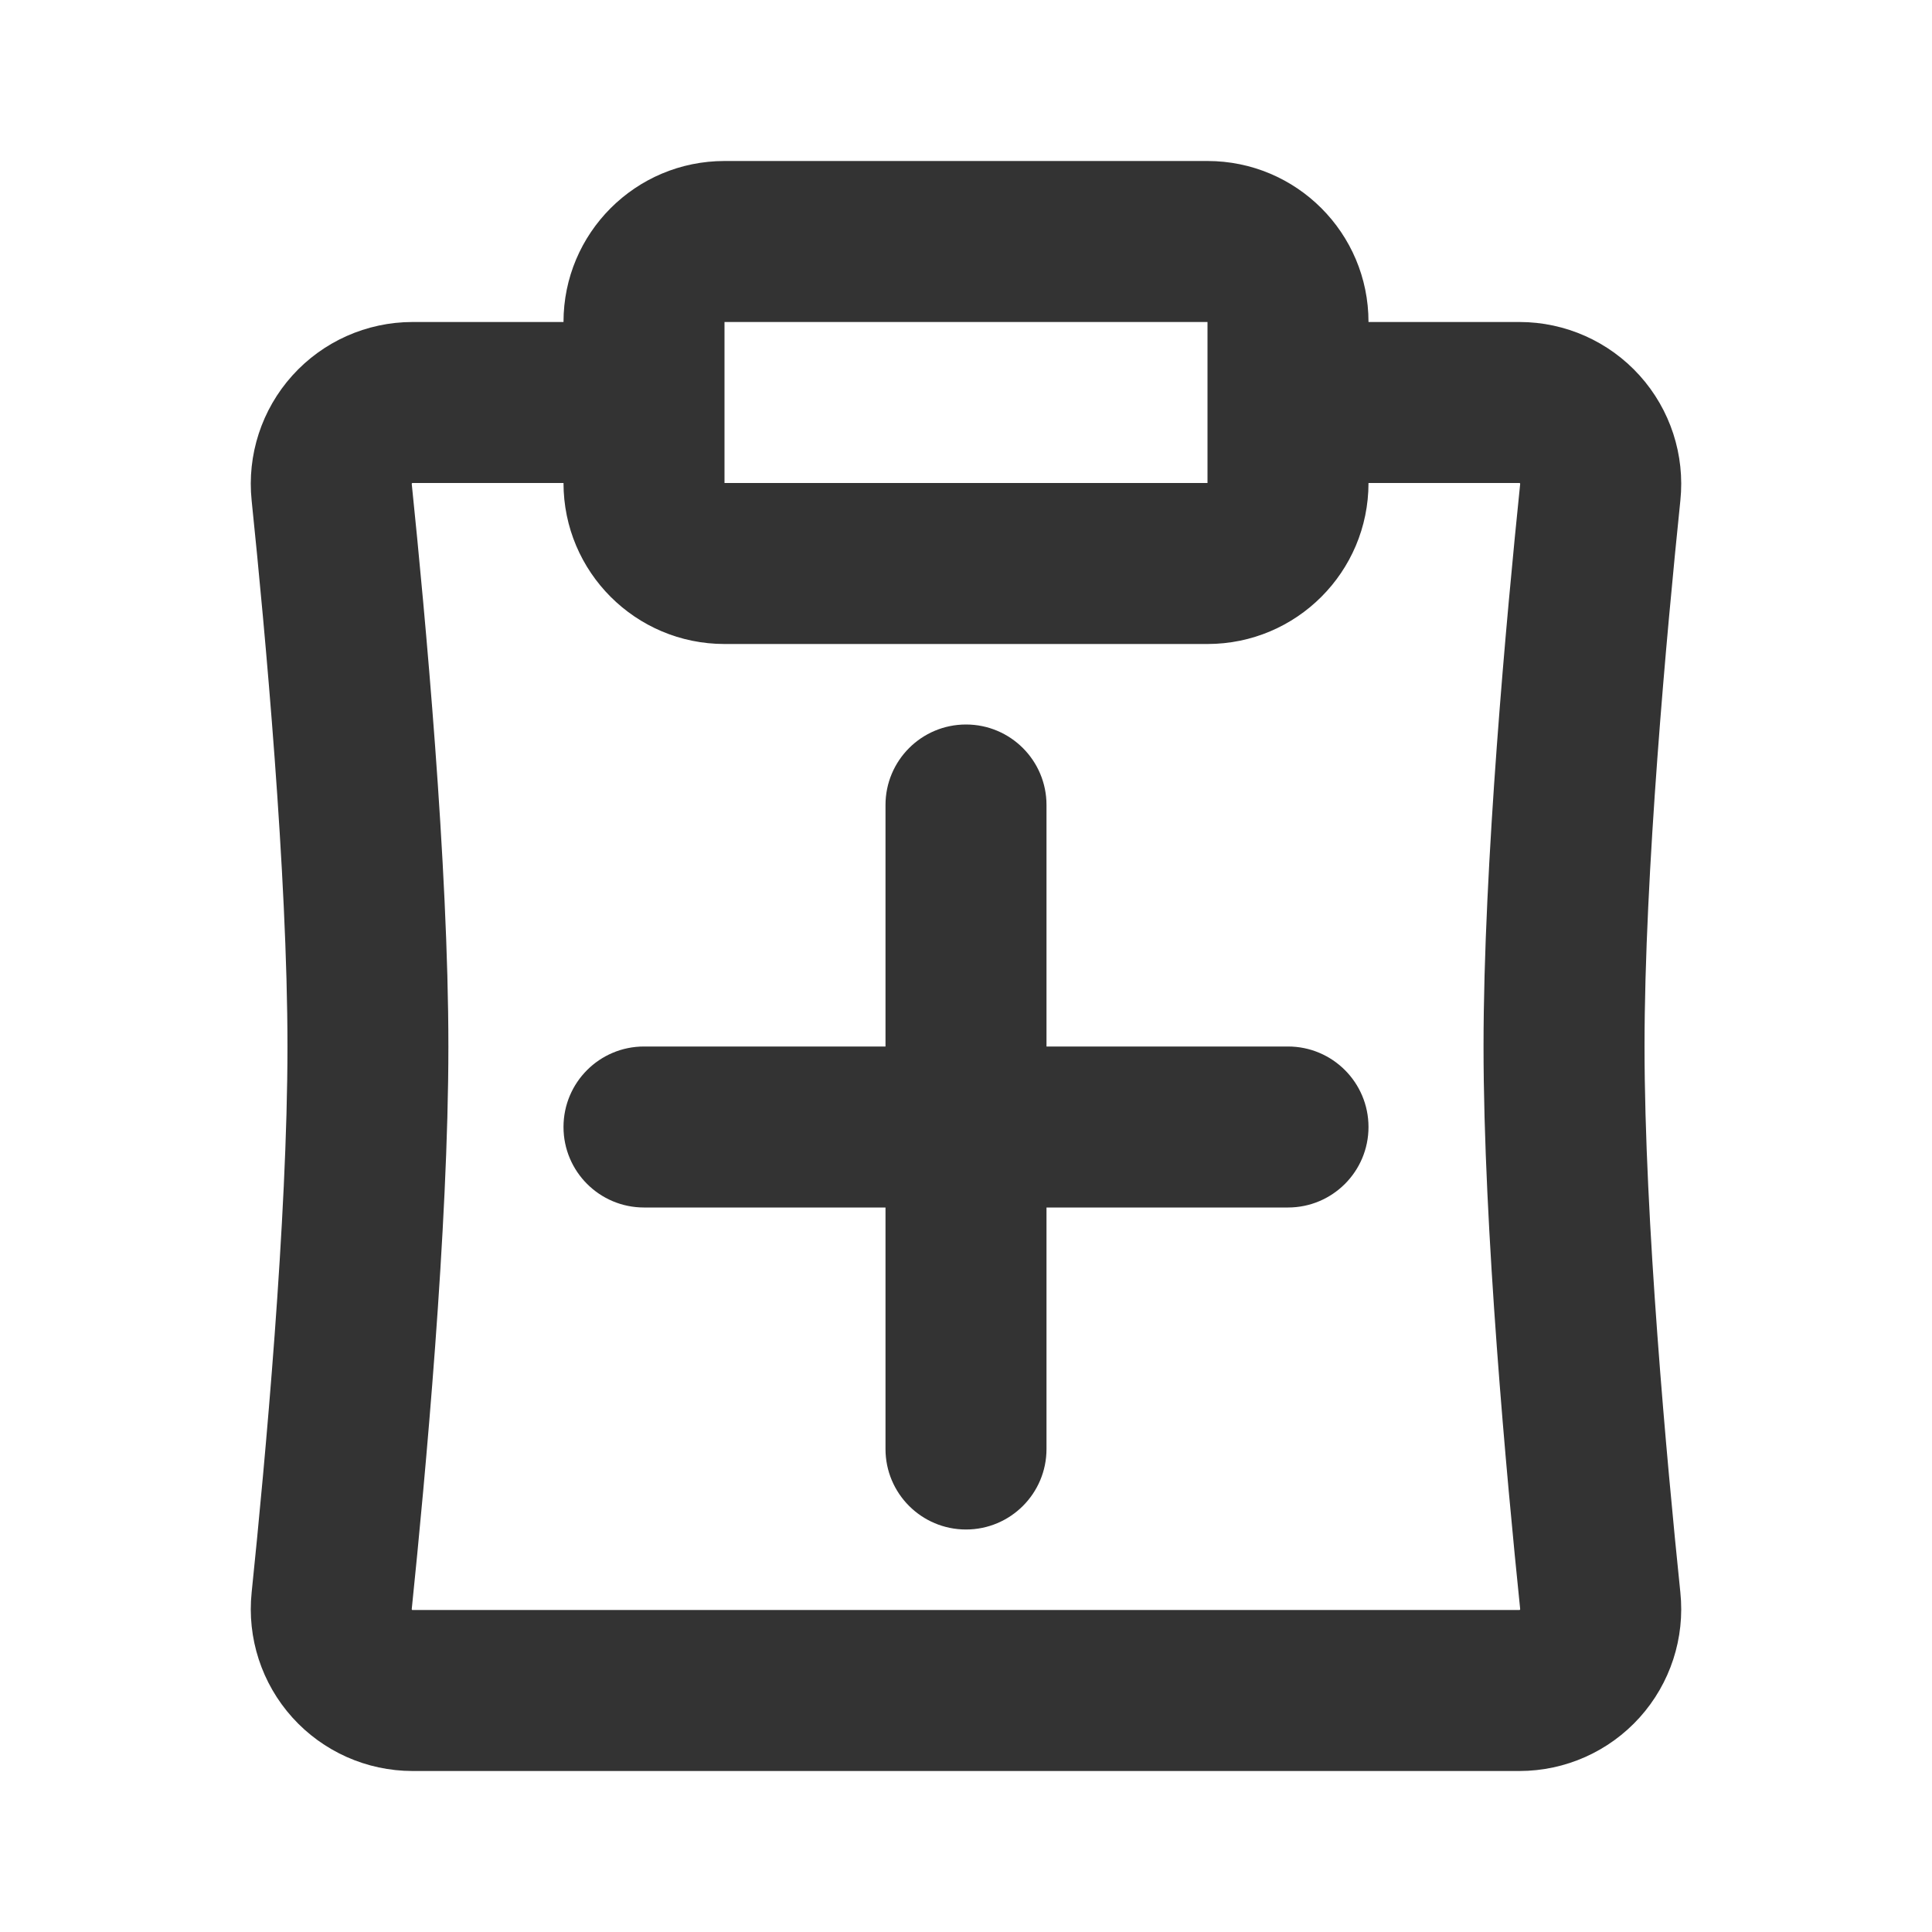
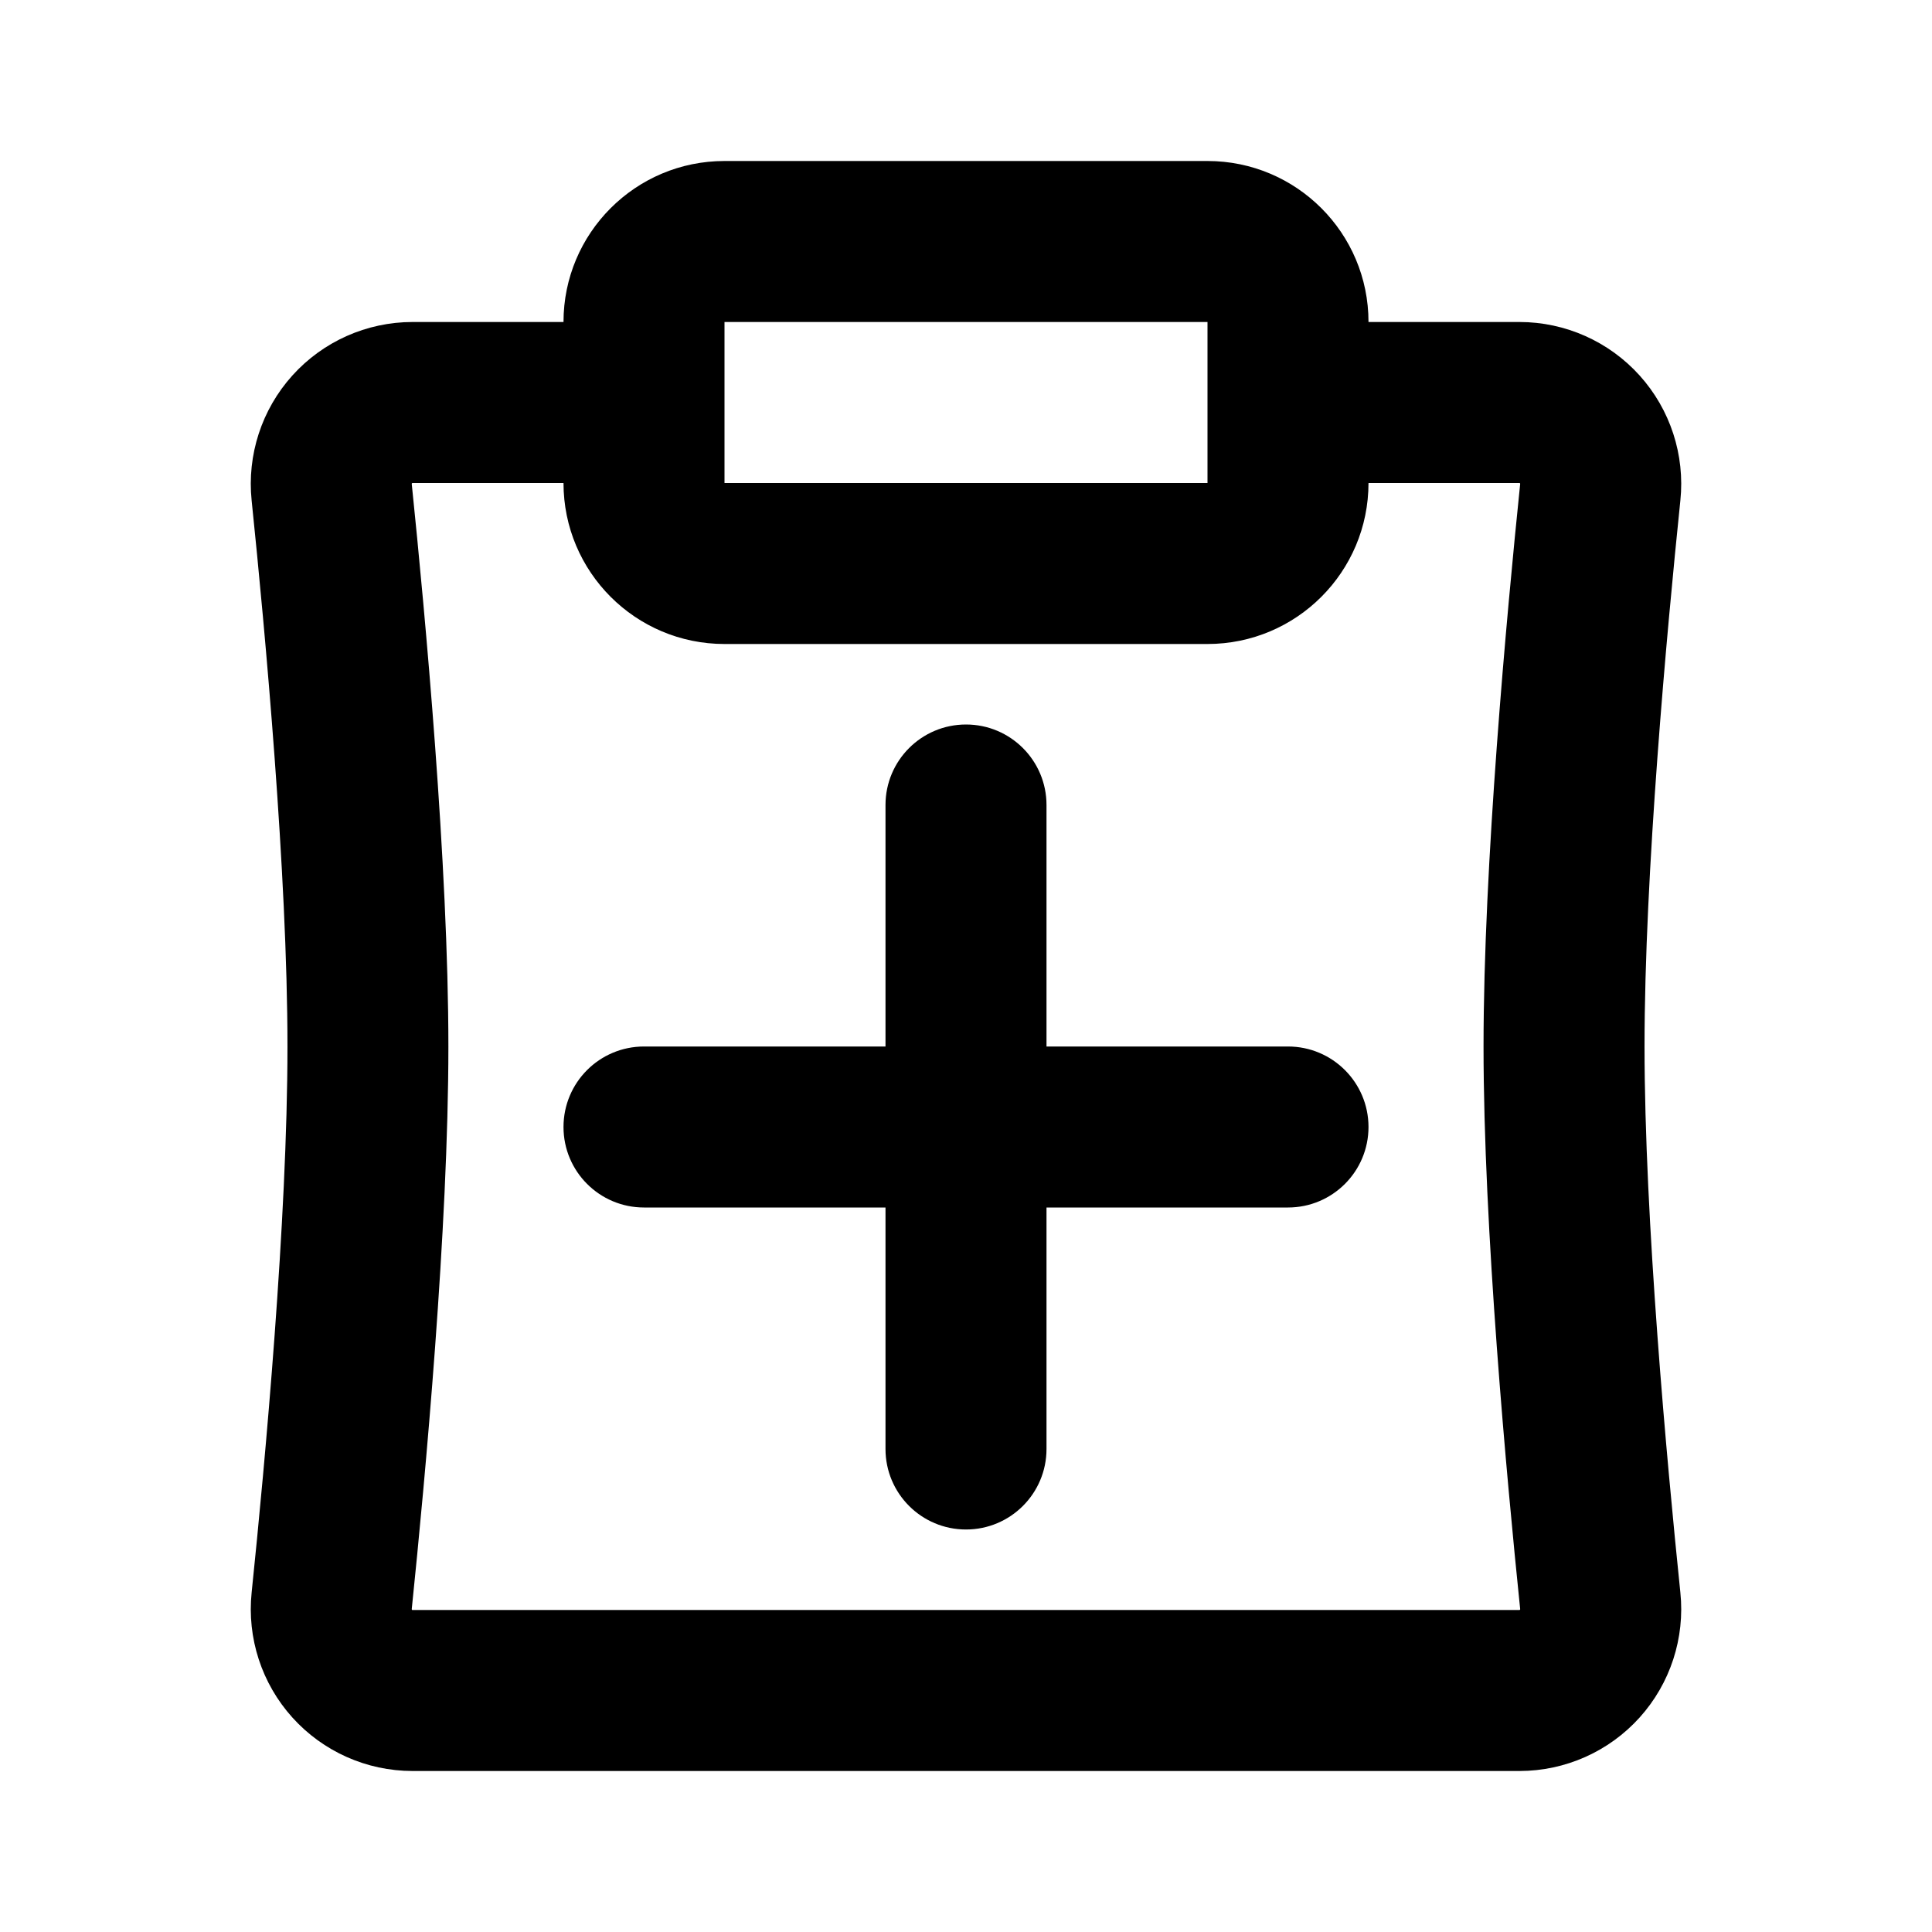
<svg xmlns="http://www.w3.org/2000/svg" width="24" height="24" fill="none" viewBox="0 0 24 24">
-   <path fill="#333" fill-rule="evenodd" d="M9 2a2 2 0 00-2 2H5.124a2.01 2.01 0 00-1.998 2.218c.168 1.626.445 4.643.445 6.782 0 2.14-.277 5.156-.445 6.782A2.01 2.01 0 005.124 22h13.752a2.01 2.01 0 001.998-2.218c-.168-1.626-.445-4.643-.445-6.782 0-2.14.277-5.156.445-6.782A2.01 2.01 0 0018.876 4H17v2h1.878l.003.003a.013.013 0 01.003.005v.005c-.167 1.623-.455 4.733-.455 6.987 0 2.254.288 5.364.455 6.987v.005l-.003.005-.002.002h-.001l-.002.001H5.12l-.002-.003a.016.016 0 01-.003-.005v-.005c.167-1.623.455-4.733.455-6.987 0-2.254-.288-5.364-.455-6.987v-.005l.003-.005A.015.015 0 015.122 6H7a2 2 0 002 2h6a2 2 0 002-2V4a2 2 0 00-2-2H9zm0 2h6v2H9V4zm3 5a1 1 0 011 1v3h3a1 1 0 110 2h-3v3a1 1 0 11-2 0v-3H8a1 1 0 110-2h3v-3a1 1 0 011-1z" />
+   <path fill="currentColor" fill-rule="evenodd" d="M9 2a2 2 0 00-2 2H5.124a2.01 2.01 0 00-1.998 2.218c.168 1.626.445 4.643.445 6.782 0 2.14-.277 5.156-.445 6.782A2.01 2.01 0 005.124 22h13.752a2.01 2.01 0 001.998-2.218c-.168-1.626-.445-4.643-.445-6.782 0-2.14.277-5.156.445-6.782A2.01 2.01 0 0018.876 4H17v2h1.878l.003.003a.013.013 0 01.003.005v.005c-.167 1.623-.455 4.733-.455 6.987 0 2.254.288 5.364.455 6.987v.005l-.003.005-.002.002h-.001l-.002.001H5.12l-.002-.003a.016.016 0 01-.003-.005v-.005c.167-1.623.455-4.733.455-6.987 0-2.254-.288-5.364-.455-6.987v-.005l.003-.005A.015.015 0 015.122 6H7a2 2 0 002 2h6a2 2 0 002-2V4a2 2 0 00-2-2H9zm0 2h6v2H9V4zm3 5a1 1 0 011 1v3h3a1 1 0 110 2h-3v3a1 1 0 11-2 0v-3H8a1 1 0 110-2h3v-3a1 1 0 011-1z" />
</svg>
